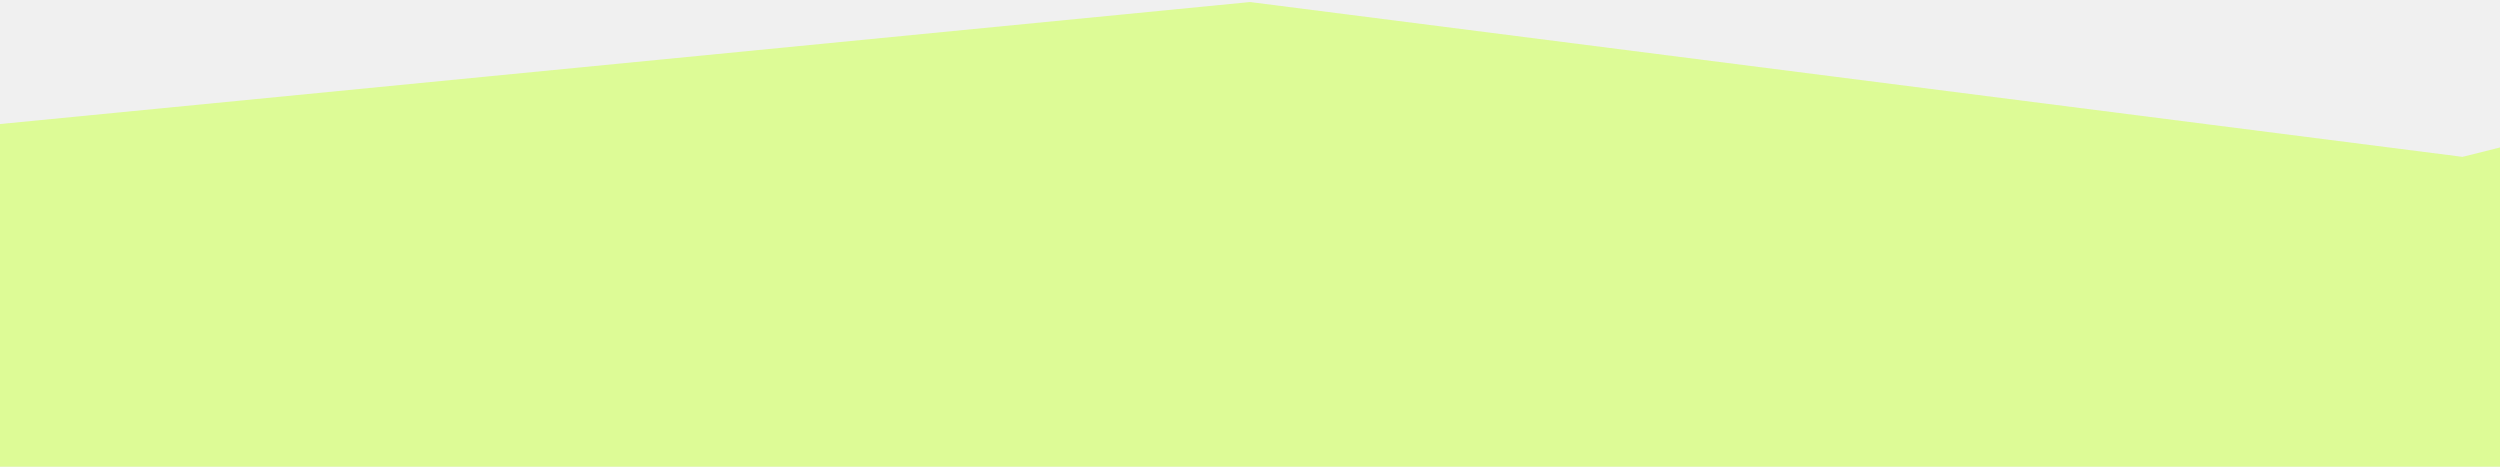
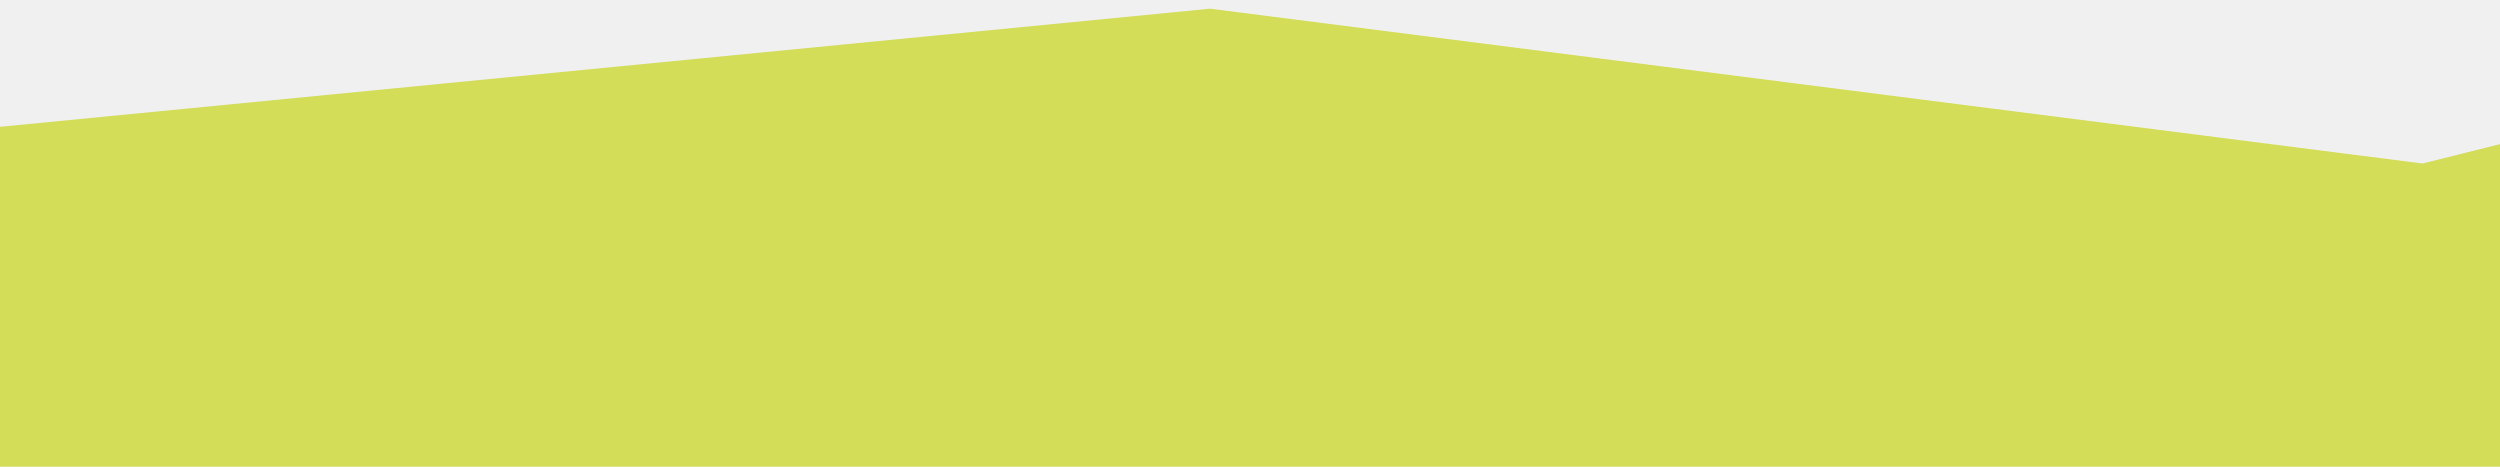
<svg xmlns="http://www.w3.org/2000/svg" preserveAspectRatio="none" viewBox="0 0 375 70" fill="none">
  <g clip-path="url(#clip0_4449_3925)">
-     <path opacity="0.9" d="M-507.749 11.459H-358.125L-252.912 23.528L-176.25 -10.847L-50.418 23.528L187.5 0.306L369.375 23.528L551.25 -22L733.125 11.459L902.84 23.528L915 76.698L902.311 140.469L889.622 522.28L915 590.455V655.694L781.766 667.437L551.25 655.694L482.518 632.145L369.375 655.694L223.452 667.437L96.562 655.694L23.072 643.298L-176.25 678H-267.941L-358.125 655.694H-540L-531.276 595.674L-522.553 535.654L-540 76.698L-507.749 11.459Z" fill="#D5FF73" fill-opacity="0.8" />
+     <path opacity="0.9" d="M-513.749 12.459H-364.125L-258.912 24.528L-182.25 -9.847L-56.418 24.528L181.5 1.306L363.375 24.528L545.25 -21L727.125 12.459L896.84 24.528L909 77.698L896.311 141.469L883.622 523.28L909 591.455V656.694L775.766 668.437L545.25 656.694L476.518 633.145L363.375 656.694L217.452 668.437L90.562 656.694L17.072 644.298L-182.25 679H-273.941L-364.125 656.694H-546L-537.276 596.674L-528.553 536.654L-546 77.698L-513.749 12.459Z" fill="#CFDA46" />
  </g>
  <defs>
    <clipPath id="clip0_4449_3925">
      <rect width="375" height="70" fill="white" />
    </clipPath>
  </defs>
</svg>
